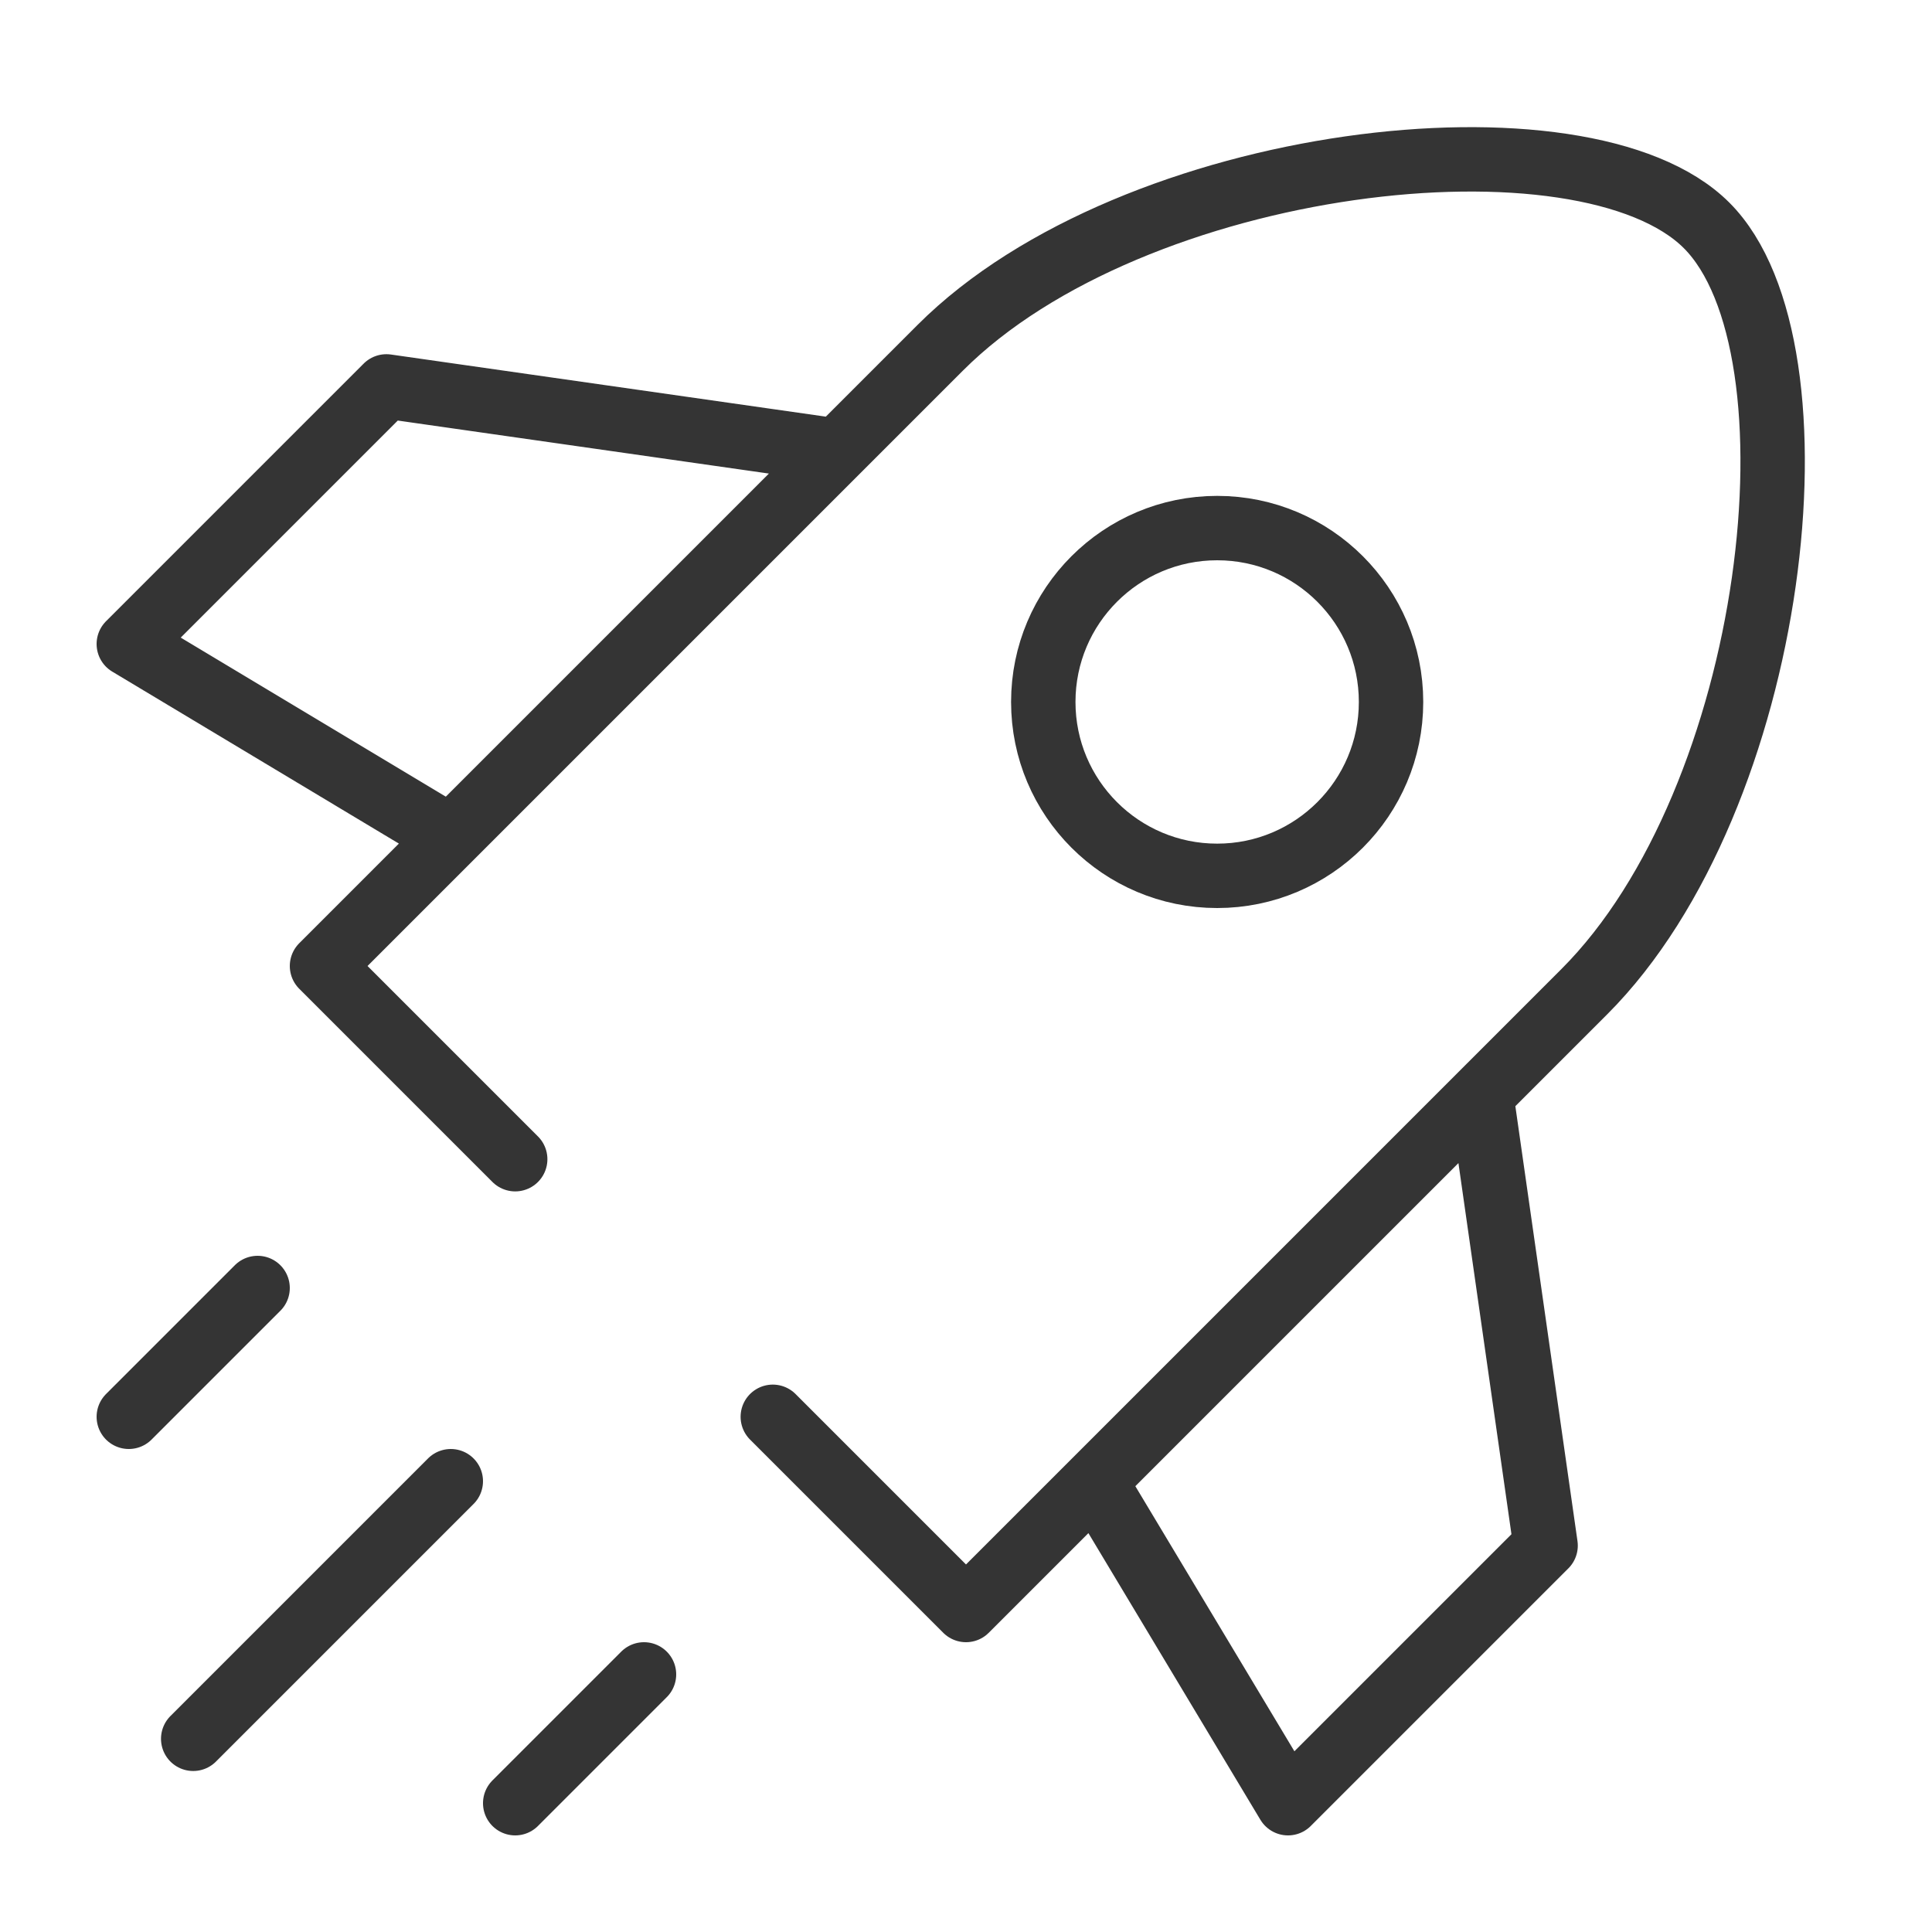
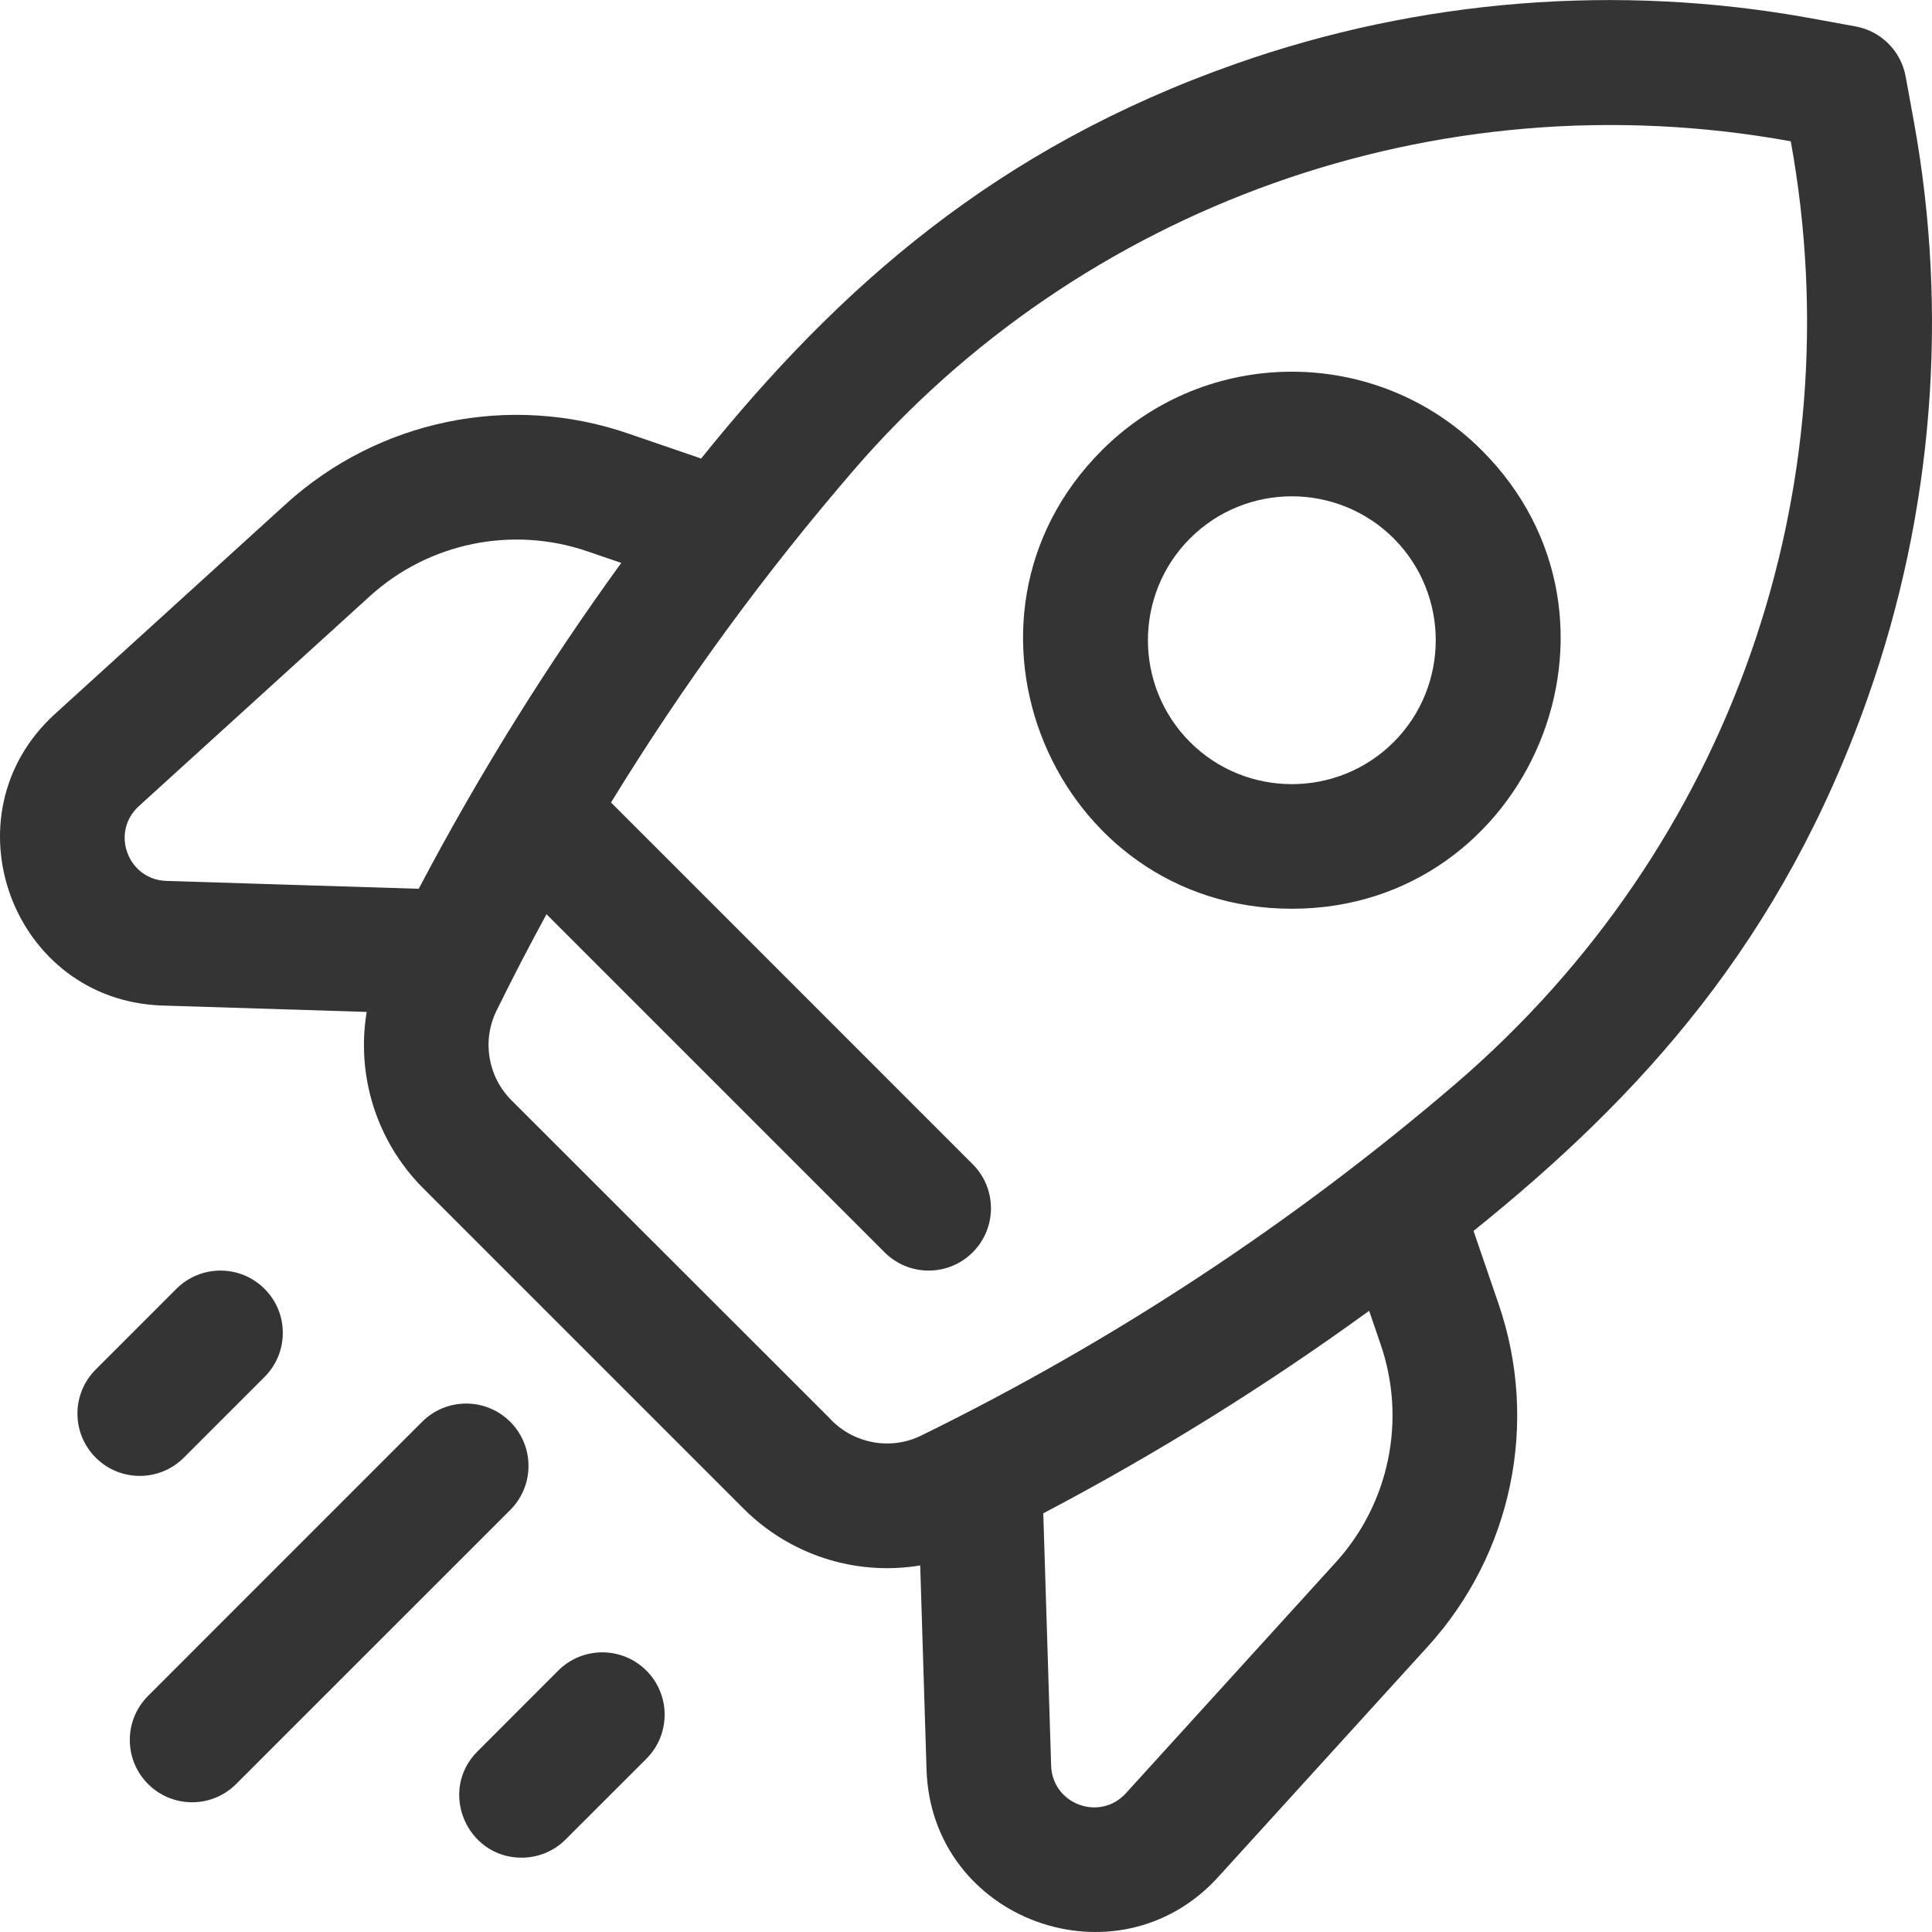
<svg xmlns="http://www.w3.org/2000/svg" width="30" height="30" viewBox="0 0 30 30" fill="none">
-   <path d="M23 17L24.6 15.4C27.6 12.4 28.4 5.4 26.5 3.5C24.6 1.6 17.6 2.4 14.6 5.4L13 7M23 17L24 24L20 28L17 23M23 17L17 23M17 23L15 25L12 22M13 7L6 6L2 10L7 13M13 7L7 13M7 13L5 15L8 18M3 27L7 23M2 22L4 20M8 28L10 26" stroke="#343434" stroke-linecap="round" stroke-linejoin="round" fill="none" />
-   <circle stroke="#343434" cx="18.9" cy="10.9" r="2.7" fill="none" />
+   <path d="M29.719 1.89L29.591 1.189C29.519 0.792 29.209 0.482 28.812 0.41L28.111 0.282C25.13 -0.26 22.044 -0.015 19.188 0.991C15.472 2.299 13.034 4.452 10.887 7.12L9.753 6.731C7.913 6.099 5.876 6.52 4.437 7.828L0.855 11.085C-0.874 12.656 0.189 15.541 2.525 15.614L5.694 15.713C5.53 16.696 5.842 17.722 6.574 18.454L11.547 23.427C12.254 24.134 13.269 24.477 14.289 24.308L14.387 27.476C14.46 29.819 17.35 30.869 18.916 29.146L22.173 25.564C23.481 24.125 23.902 22.088 23.27 20.248L22.881 19.114C25.479 17.023 27.669 14.623 29.01 10.813C30.016 7.957 30.261 4.871 29.719 1.89ZM2.157 12.517L5.739 9.261C6.655 8.427 7.953 8.16 9.124 8.562L9.647 8.741C8.518 10.296 7.455 11.99 6.502 13.801L2.586 13.679C1.983 13.66 1.711 12.922 2.157 12.517ZM21.439 20.877C21.841 22.048 21.574 23.346 20.74 24.262L17.484 27.844C17.079 28.29 16.341 28.018 16.322 27.416L16.2 23.499C17.961 22.573 19.653 21.521 21.26 20.354L21.439 20.877ZM22.611 16.822C20.089 18.985 17.295 20.825 14.305 22.291C13.841 22.519 13.283 22.425 12.916 22.058C12.922 22.058 12.961 22.104 7.942 17.085C7.575 16.718 7.482 16.16 7.709 15.696C7.957 15.19 8.217 14.691 8.486 14.196L13.736 19.446C14.114 19.824 14.726 19.824 15.104 19.446C15.482 19.068 15.482 18.456 15.104 18.078L9.488 12.461C10.618 10.617 11.862 8.919 13.258 7.298C16.76 3.24 22.268 1.189 27.807 2.194C28.785 7.583 26.902 13.131 22.611 16.822ZM17.11 6.992C14.487 9.614 16.361 14.111 20.06 14.111C23.755 14.111 25.635 9.617 23.009 6.992C21.383 5.365 18.736 5.365 17.11 6.992ZM21.641 11.523C20.769 12.394 19.35 12.394 18.479 11.523C17.607 10.651 17.607 9.232 18.479 8.36C19.35 7.489 20.769 7.489 21.641 8.36C22.512 9.232 22.512 10.651 21.641 11.523ZM1.486 22.634C1.108 22.256 1.108 21.644 1.486 21.266L2.739 20.013C3.117 19.635 3.73 19.635 4.108 20.013C4.486 20.39 4.486 21.003 4.108 21.381L2.855 22.634C2.477 23.012 1.864 23.012 1.486 22.634ZM10.037 25.941C10.415 26.319 10.415 26.932 10.037 27.31L8.783 28.563C8.594 28.752 8.347 28.846 8.099 28.846C7.245 28.846 6.803 27.806 7.415 27.195L8.668 25.941C9.046 25.563 9.659 25.563 10.037 25.941ZM7.923 23.447L3.667 27.702C3.289 28.08 2.677 28.08 2.299 27.702C1.921 27.324 1.921 26.712 2.299 26.334L6.554 22.078C6.932 21.7 7.545 21.7 7.923 22.078C8.301 22.456 8.301 23.069 7.923 23.447Z" fill="#343434" />
</svg>
